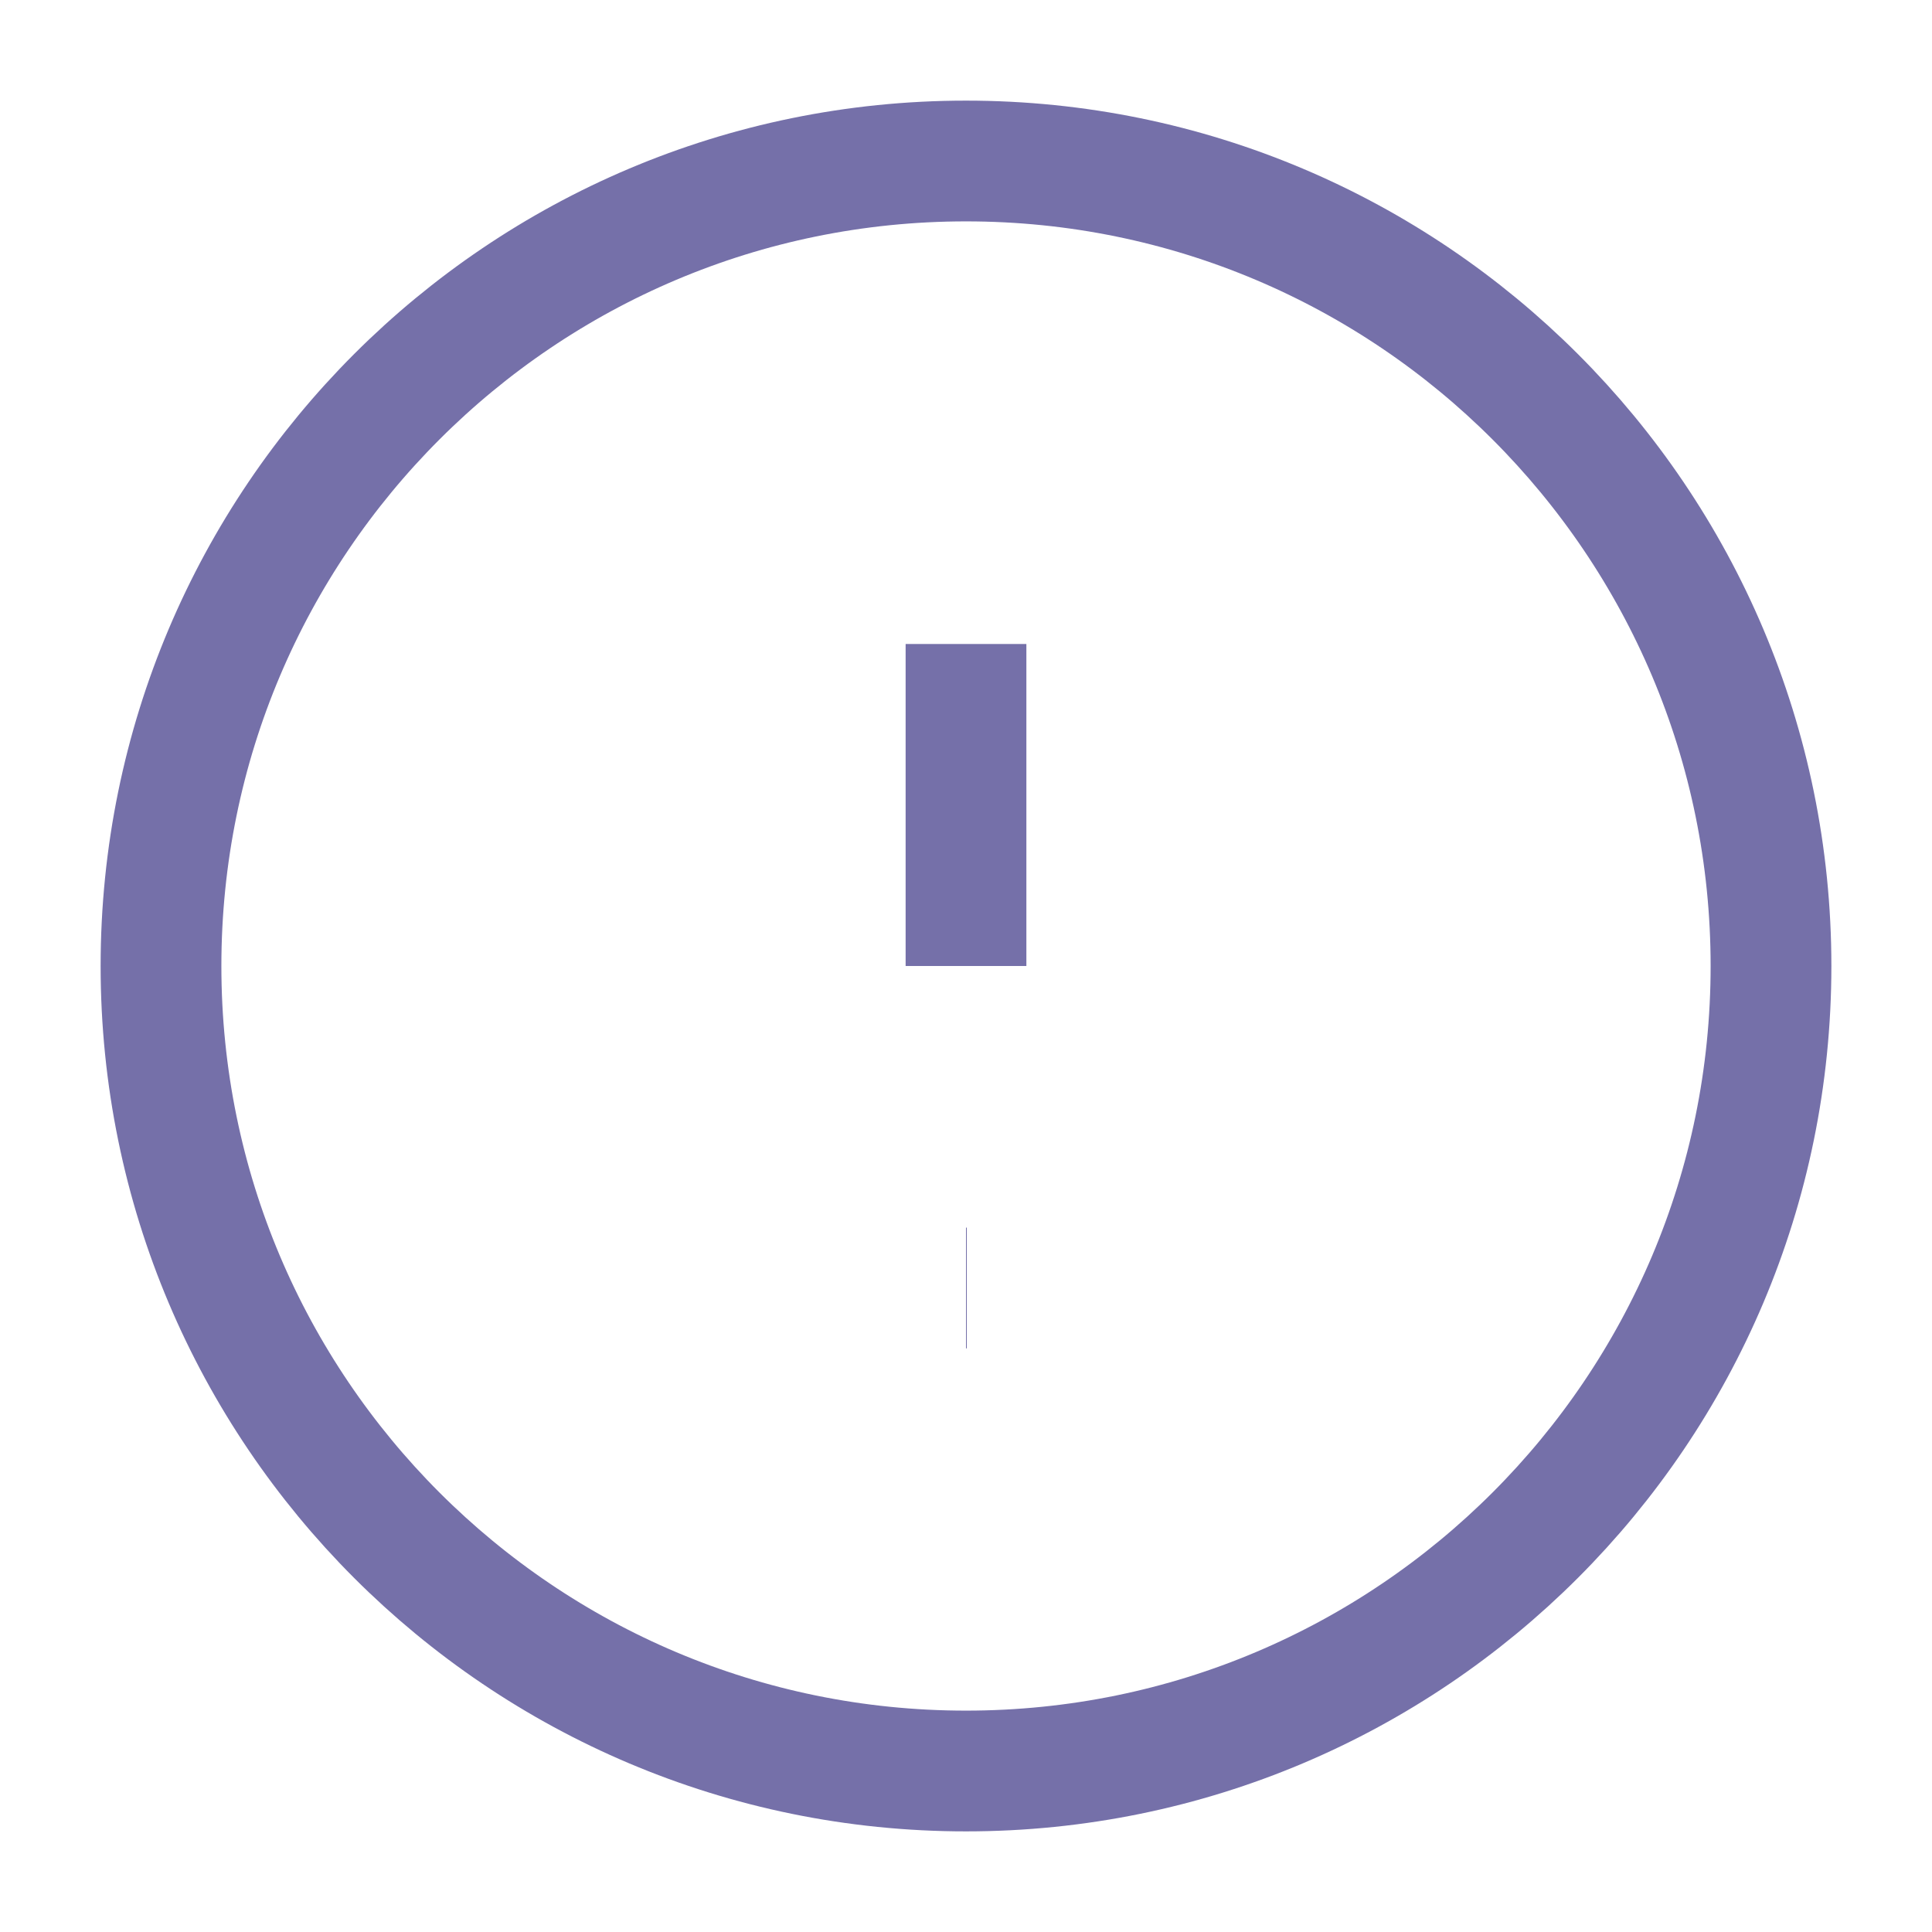
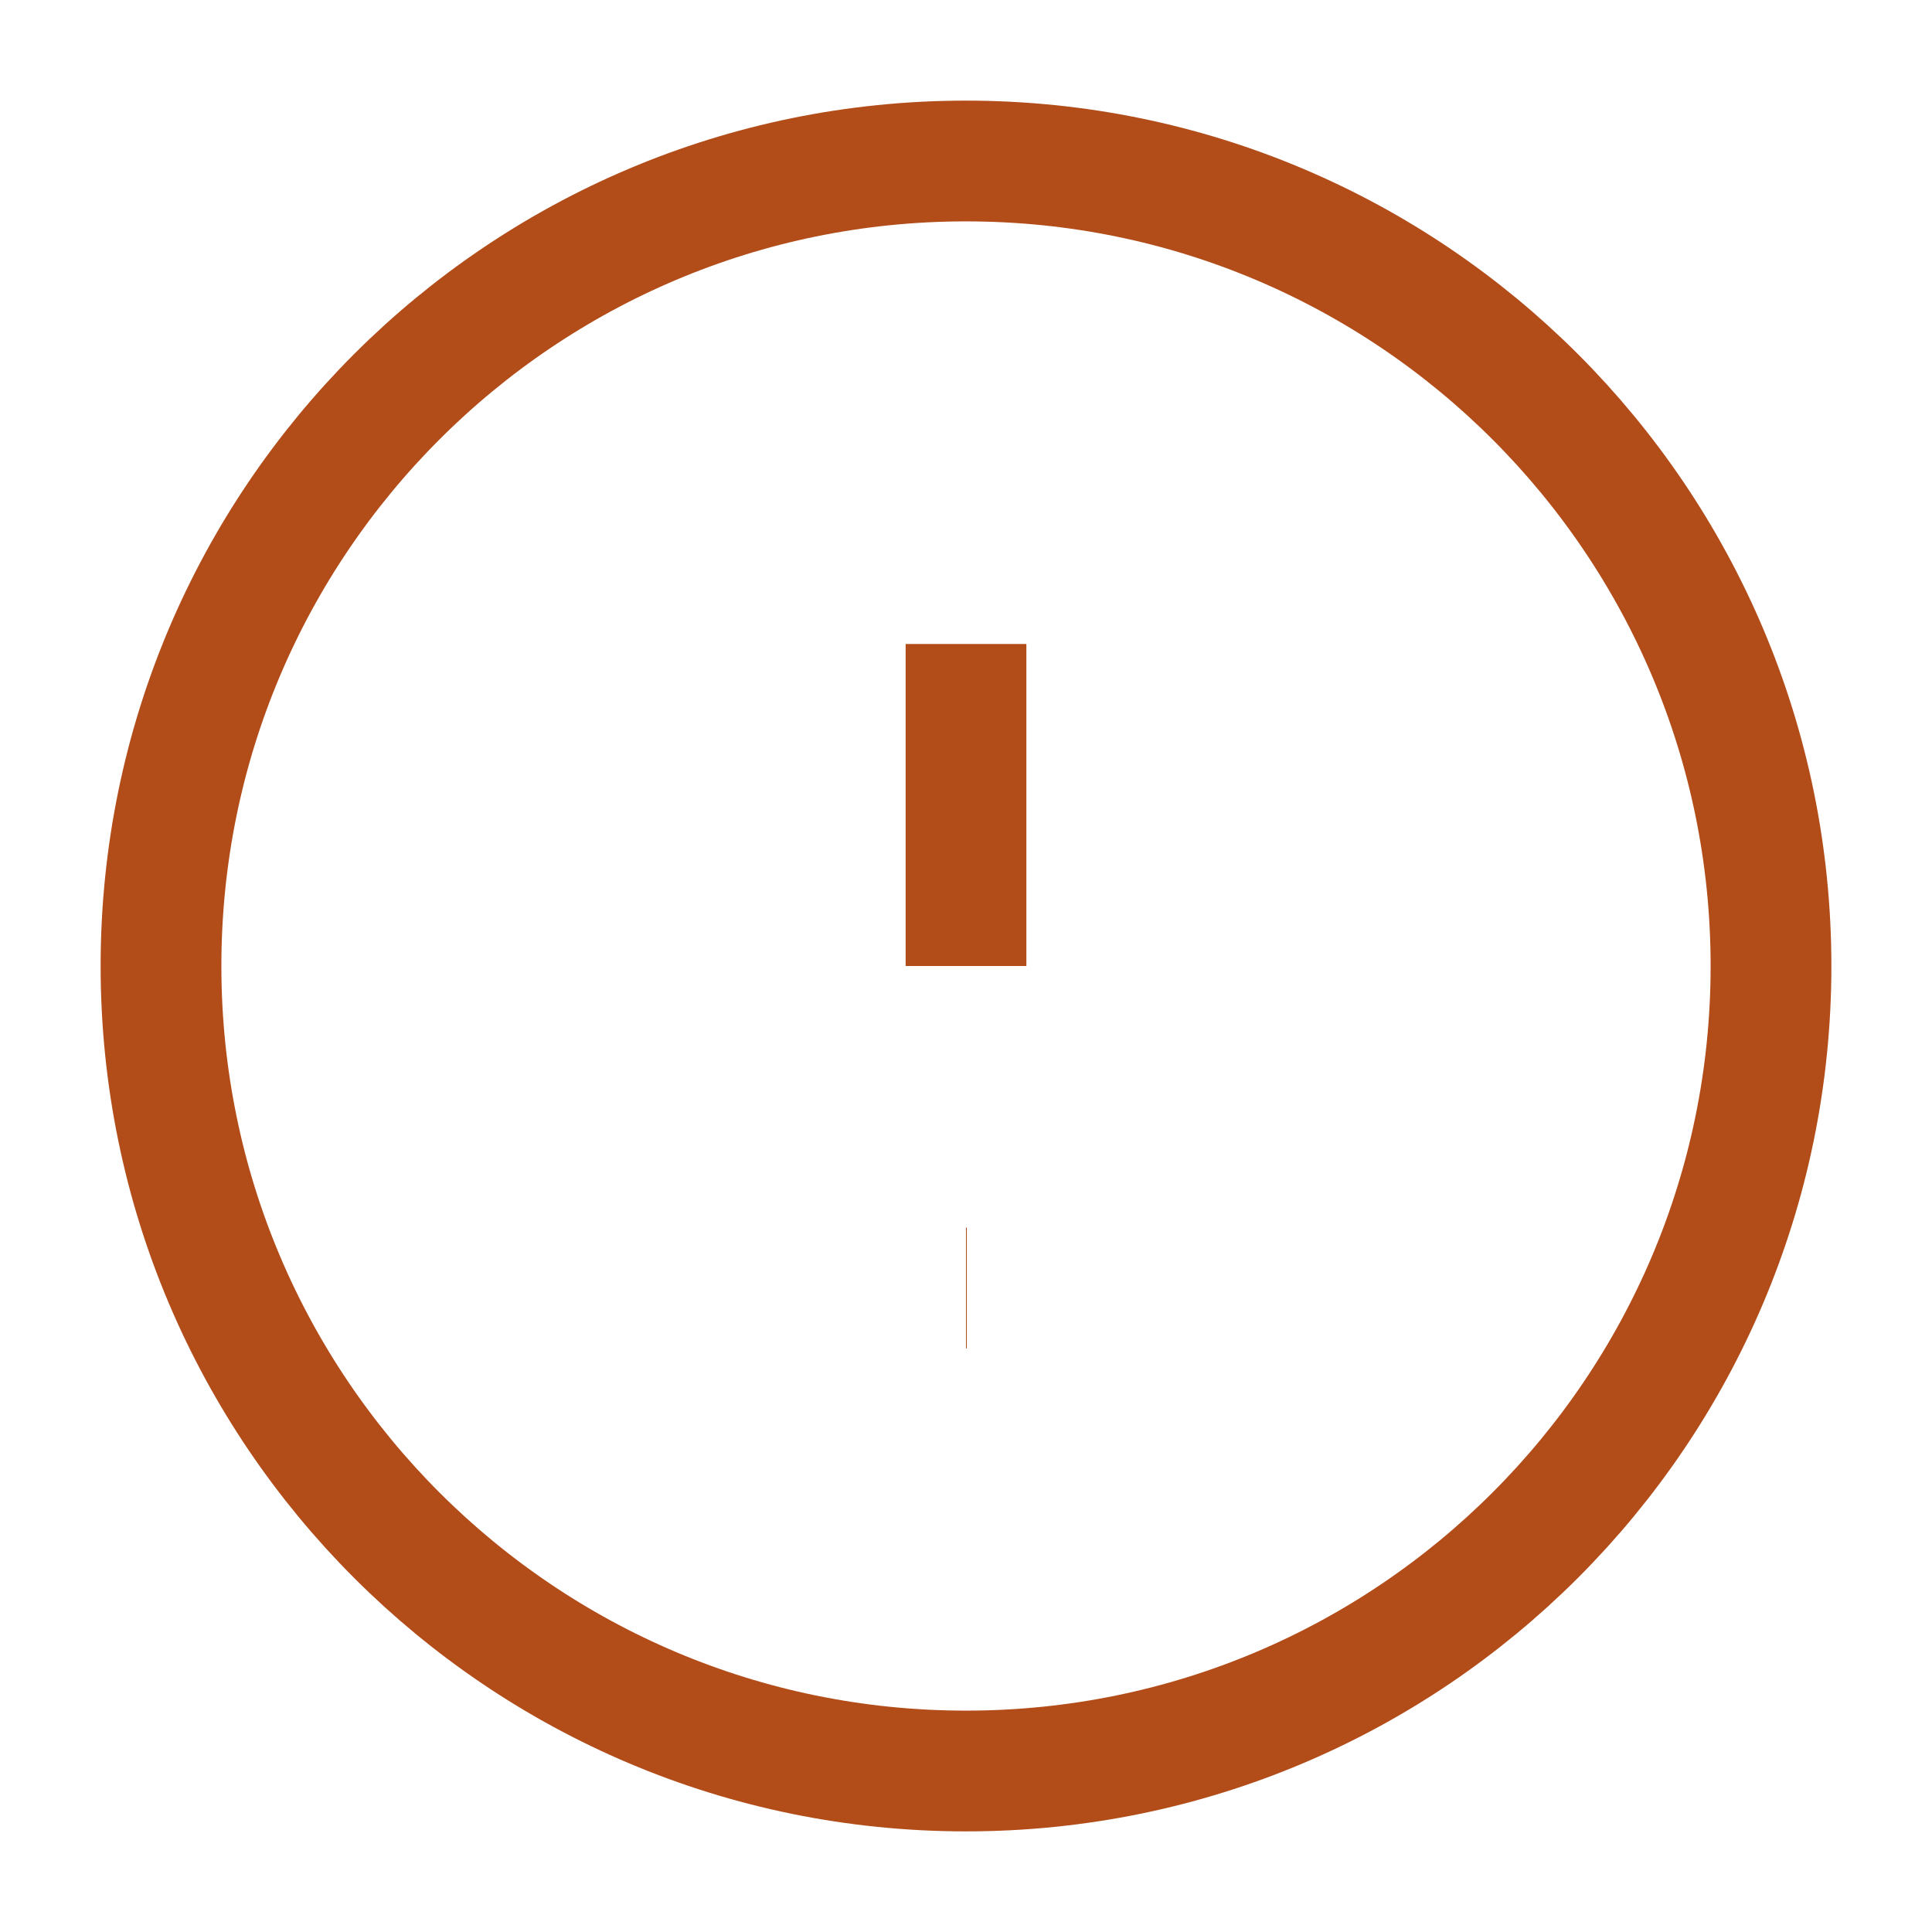
- <svg xmlns="http://www.w3.org/2000/svg" viewBox="0 0 24 24" fill="none" stroke="#7570a9" stroke-width="1.5">
+ <svg xmlns="http://www.w3.org/2000/svg" viewBox="0 0 24 24" fill="none" stroke="#b24c19" stroke-width="1.5">
  <circle cx="12" cy="12" r="10" />
  <line x1="12" y1="8" x2="12" y2="12" />
  <line x1="12" y1="16" x2="12.01" y2="16" />
</svg>
